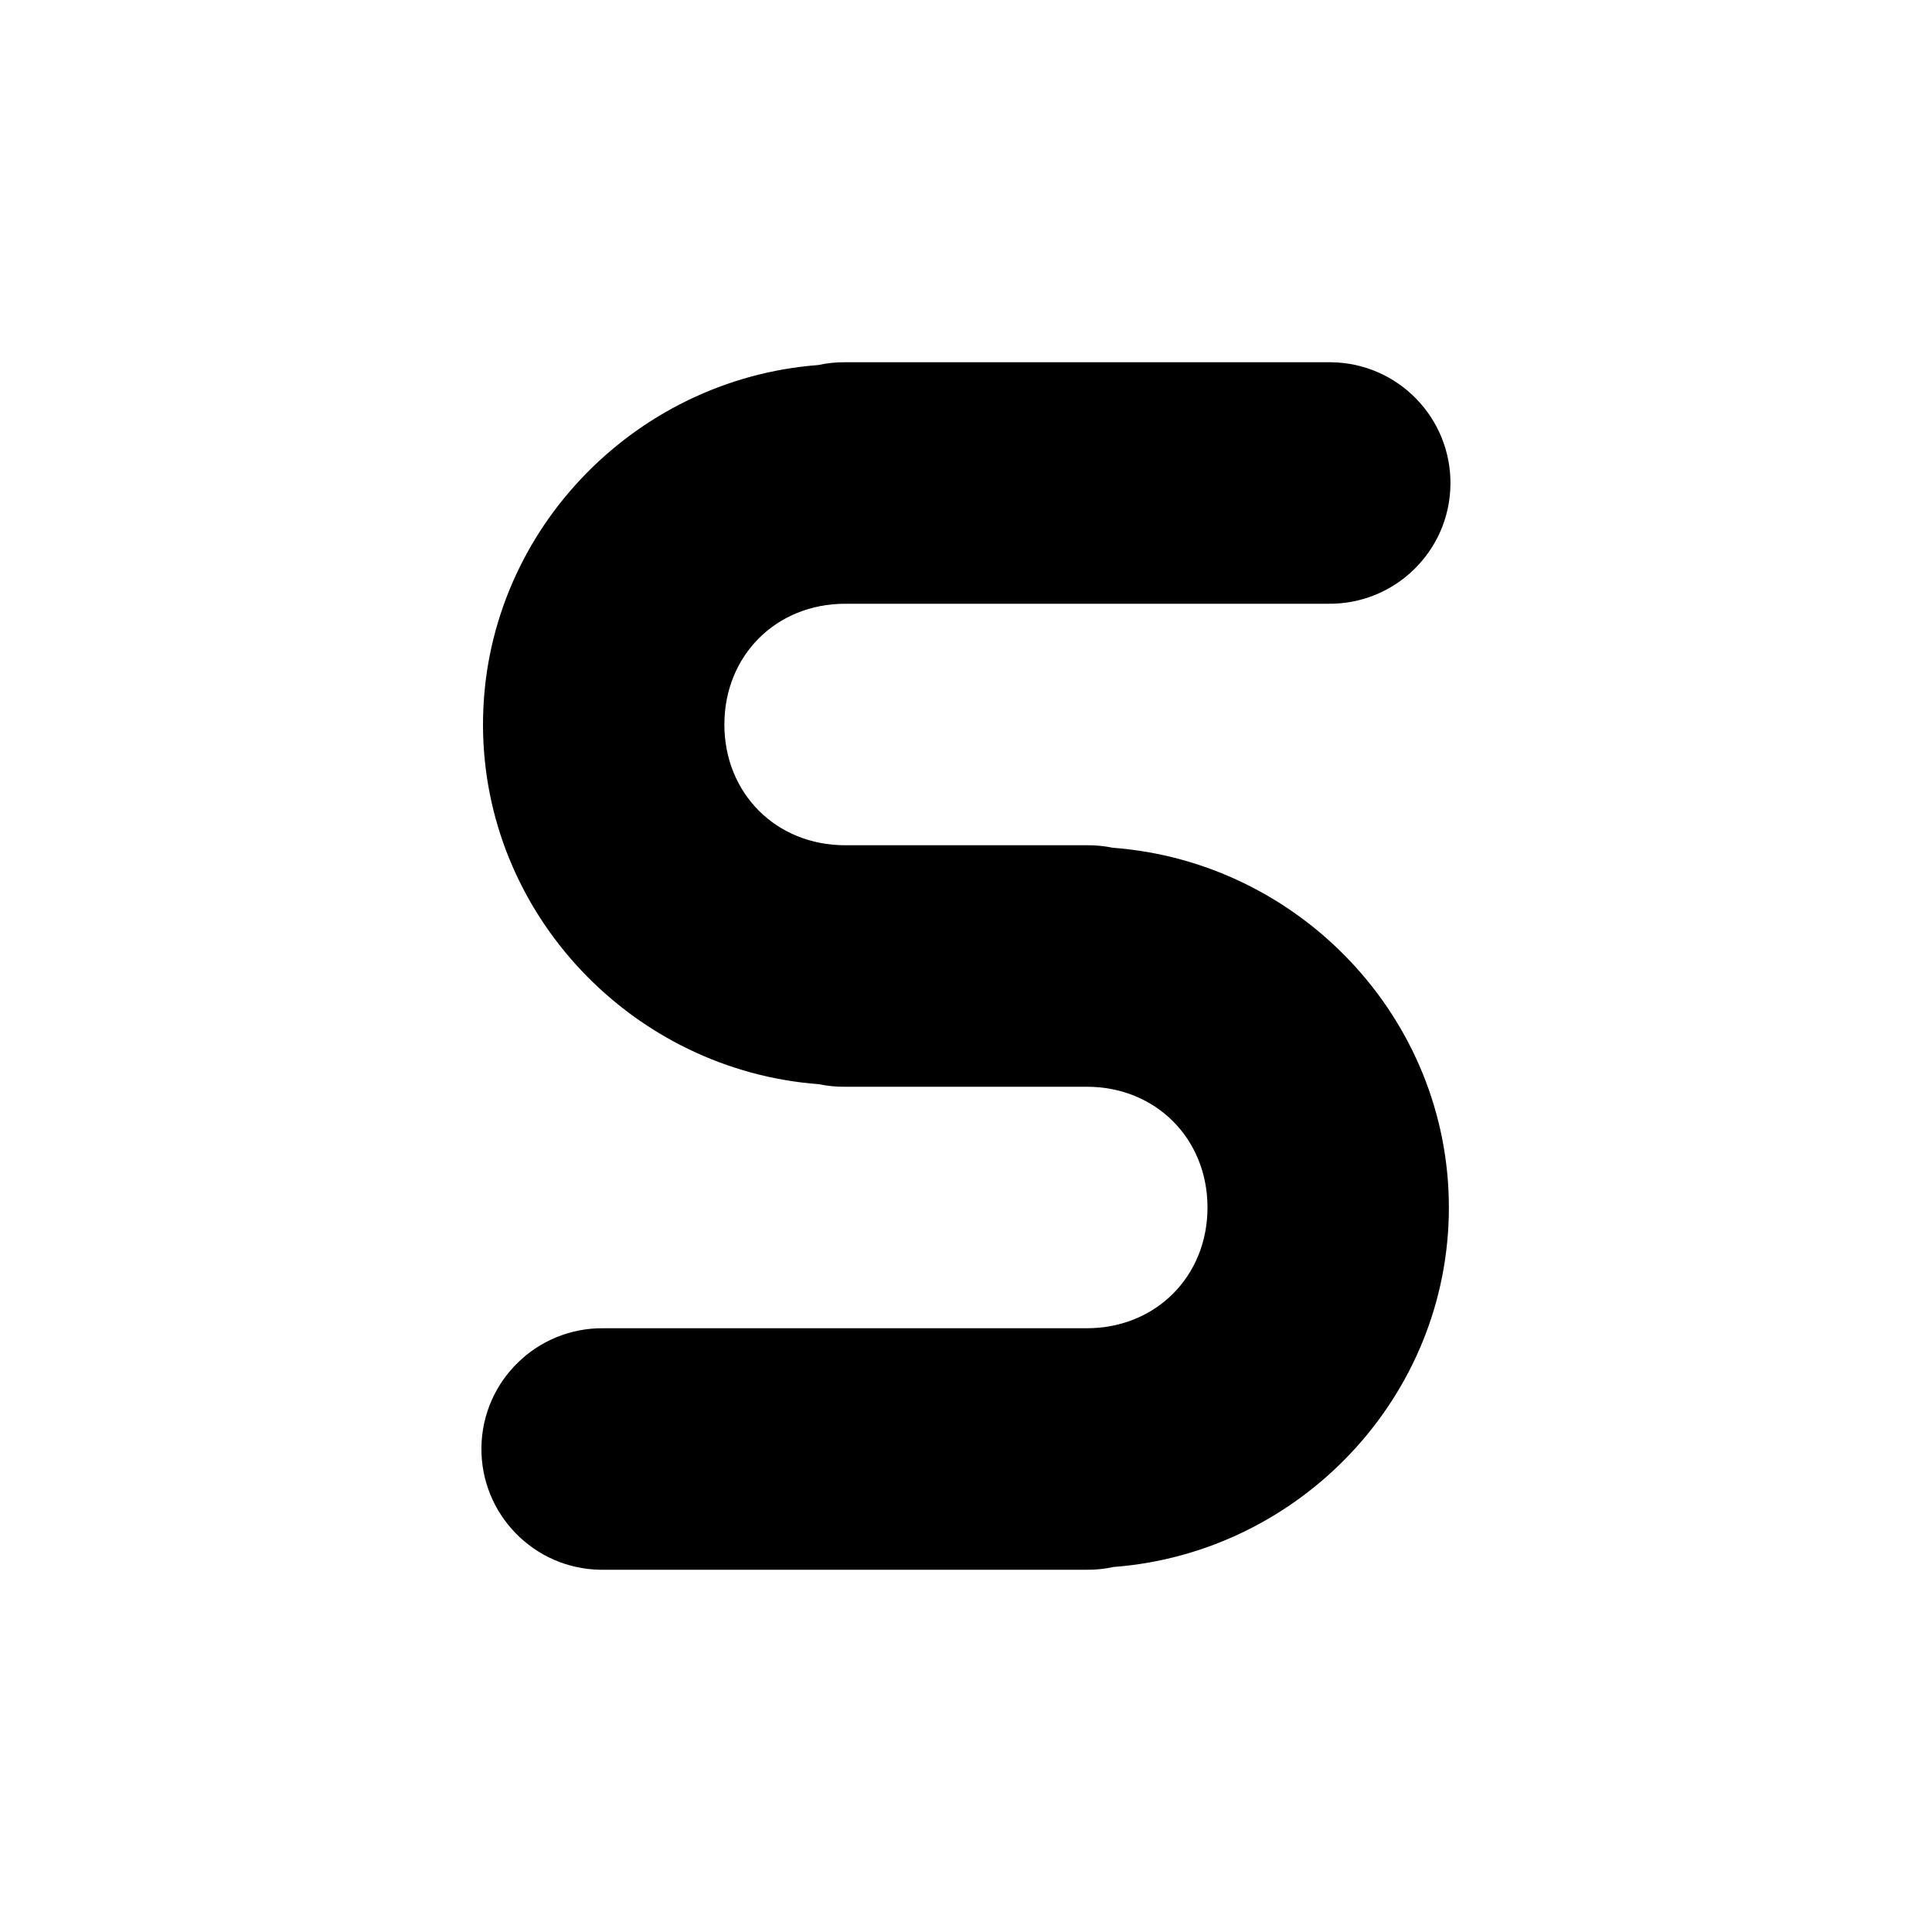
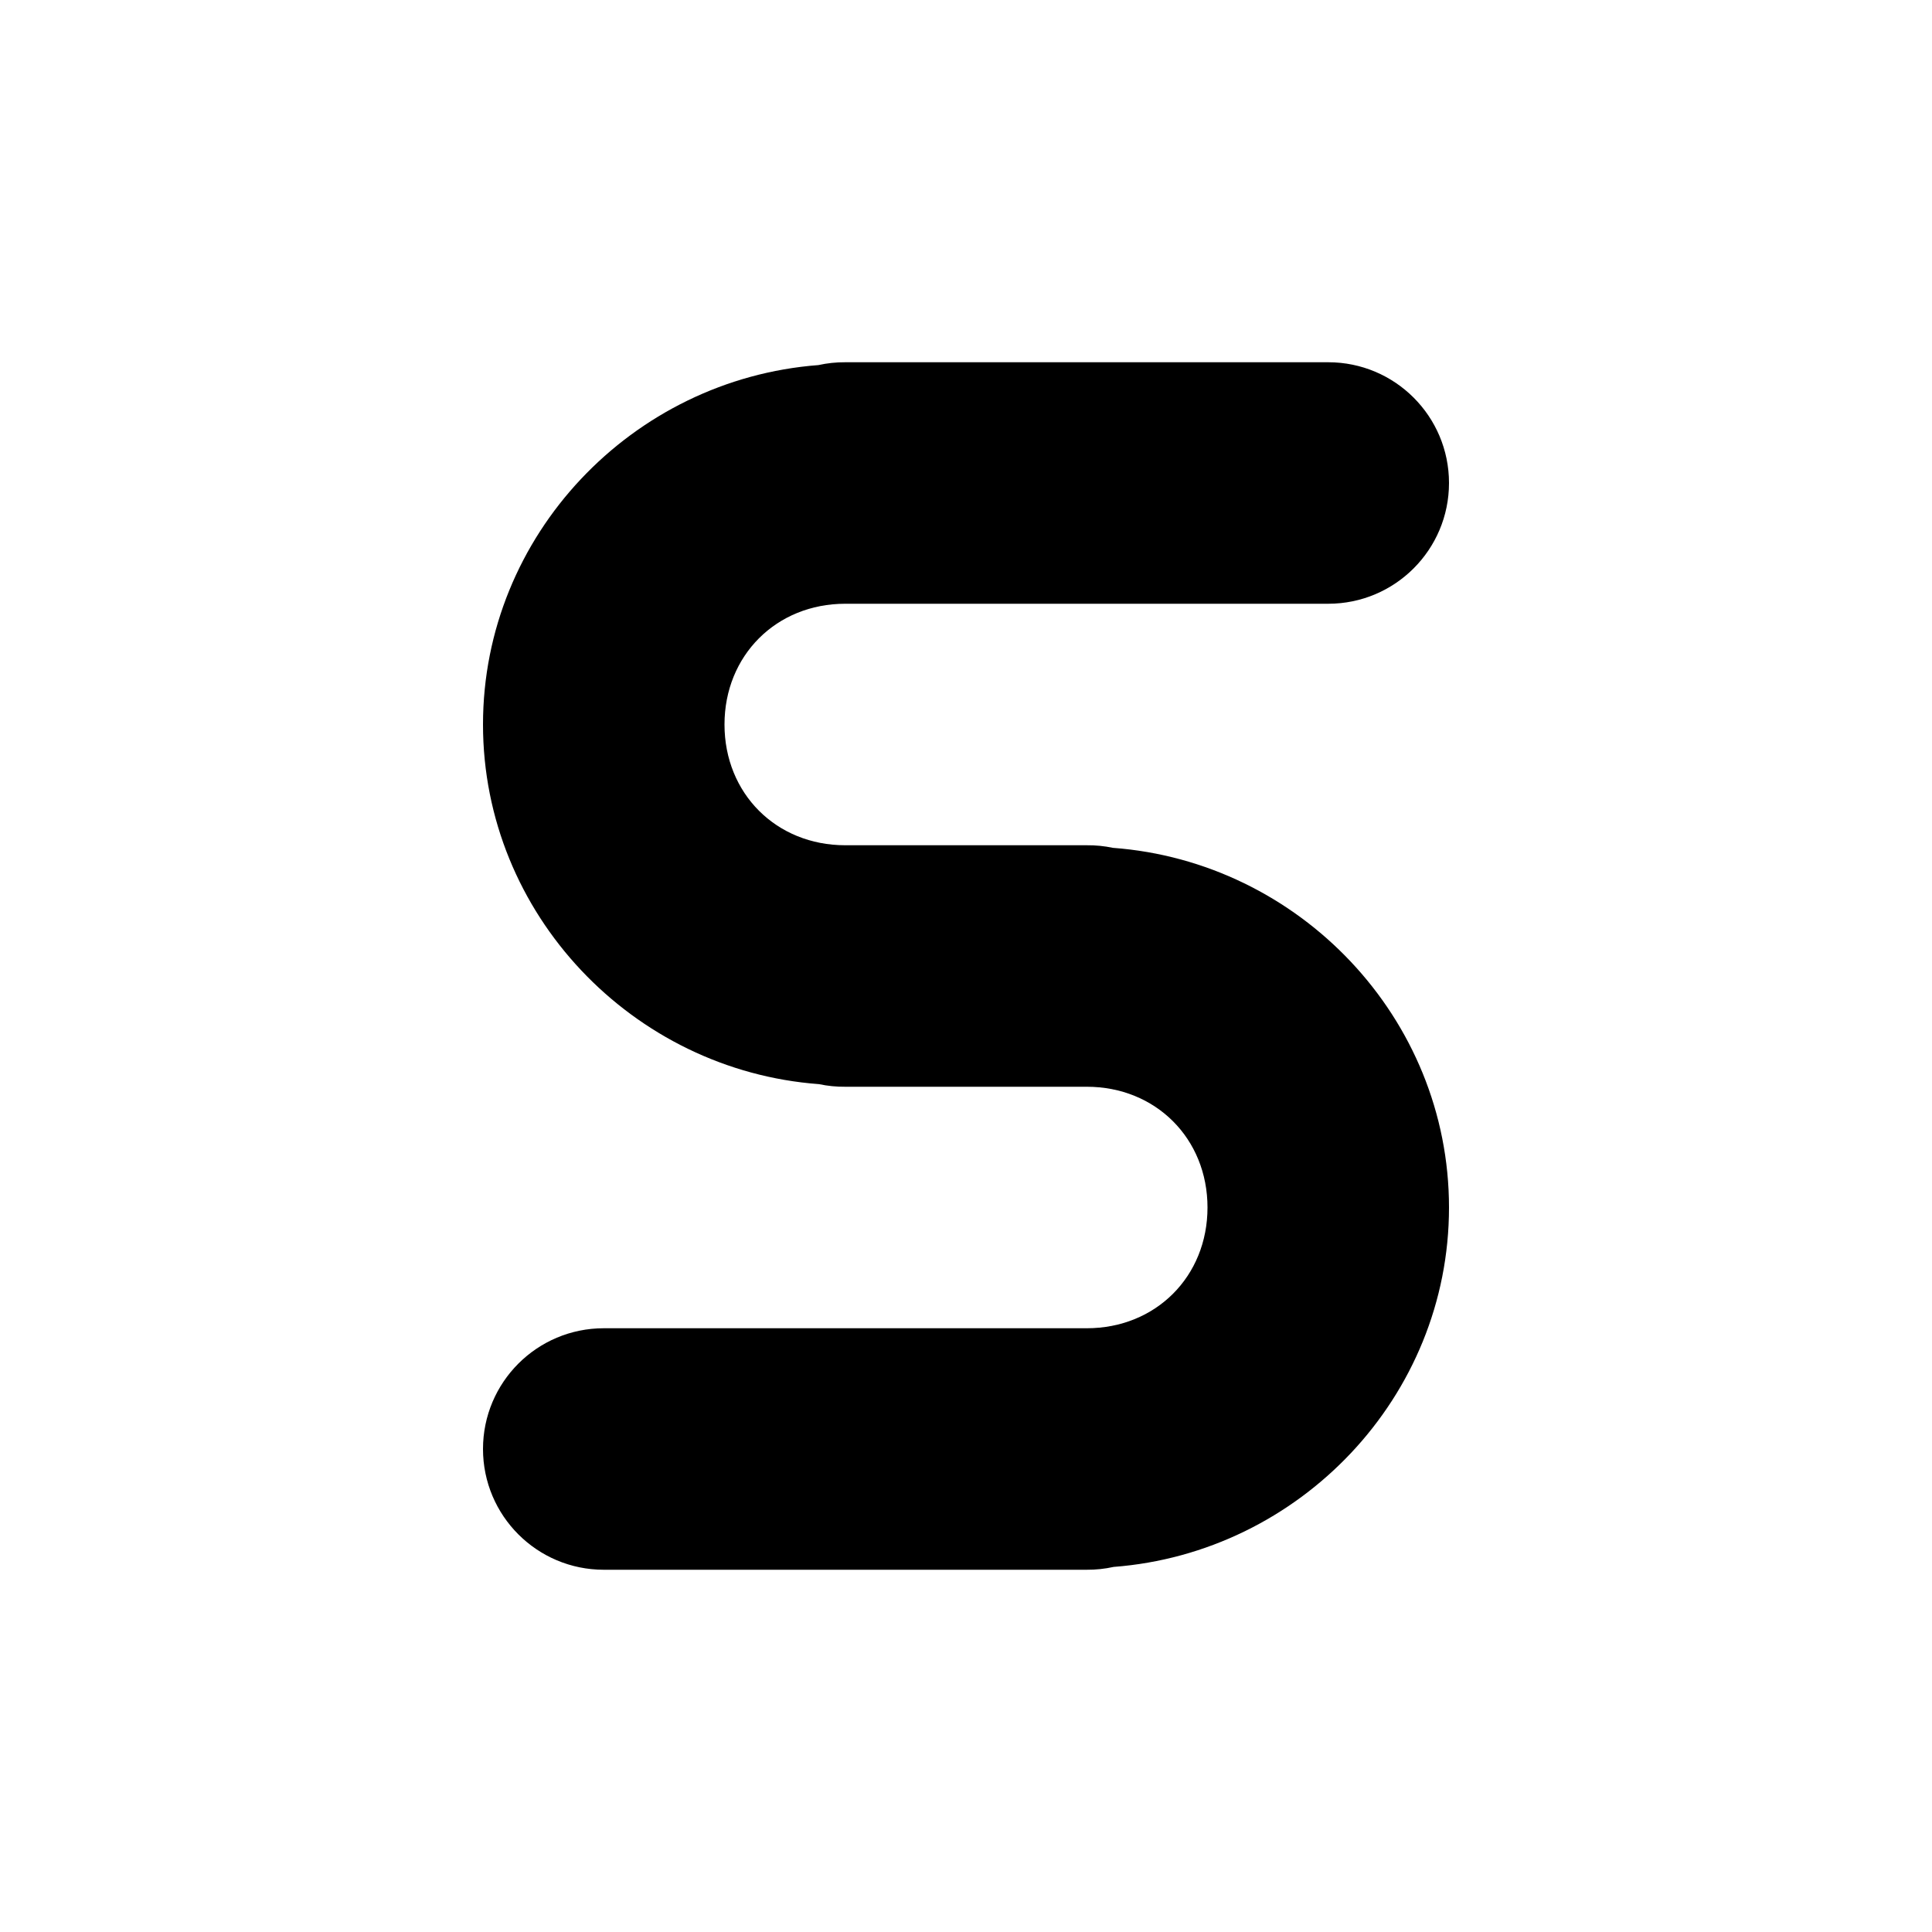
- <svg xmlns="http://www.w3.org/2000/svg" width="32" height="32" version="1.1" viewBox="0 0 32 32">
-   <g transform="scale(2)">
-     <g transform="matrix(1,0,0,1,0,-1036.36)">
-       <path fill="#000" fill-rule="evenodd" stroke="none" stroke-linecap="round" stroke-linejoin="round" d="M7,3l1.55285e-08,1.13241e-10c-0.075,-0.001 -0.15,0.007 -0.223,0.023c-1.541,0.117 -2.777,1.408 -2.777,2.977c0,1.571 1.24,2.864 2.783,2.979l8.53829e-09,1.80126e-09c0.071,0.015 0.144,0.022 0.217,0.021l2,9.04059e-11c0.571,0 1,0.429 1,1c0,0.571 -0.429,1 -1,1h-4l-3.1069e-08,-3.93003e-10c-0.552,-0.007 -1.006,0.435 -1.013,0.987c-0.007,0.552 0.435,1.006 0.987,1.013c0.008,0 0.017,0 0.025,-7.86008e-10l4,3.93005e-10l-3.26454e-08,-2.37993e-10c0.075,0.001 0.15,-0.007 0.223,-0.023c1.541,-0.117 2.777,-1.408 2.777,-2.977c0,-1.571 -1.24,-2.864 -2.783,-2.979l2.25661e-08,4.76061e-09c-0.071,-0.015 -0.144,-0.022 -0.217,-0.021l-2,2.3894e-10c-0.571,0 -1,-0.429 -1,-1c0,-0.571 0.429,-1 1,-1h4l-5.63538e-08,-7.12841e-10c0.552,0.007 1.006,-0.435 1.013,-0.987c0.007,-0.552 -0.435,-1.006 -0.987,-1.013c-0.008,-0 -0.017,-0 -0.025,-1.42568e-09l-4,7.12838e-10Z" transform="matrix(1,0,0,1,0,1036.36)" />
-     </g>
-   </g>
+ <svg xmlns="http://www.w3.org/2000/svg" width="32" height="32">
+   <path fill-rule="evenodd" d="M14 6a2 2 0 00-.445.047C10.473 6.282 8 8.863 8 12c0 3.141 2.48 5.728 5.566 5.957A2 2 0 0014 18h4c1.143 0 2 .858 2 2 0 1.143-.857 2-2 2h-8a2 2 0 100 4h8a2 2 0 00.445-.047C21.527 25.718 24 23.137 24 20c0-3.141-2.48-5.728-5.566-5.957A2 2 0 0018 14h-4c-1.143 0-2-.857-2-2 0-1.142.857-2 2-2h8a2 2 0 100-4h-8z" />
</svg>
